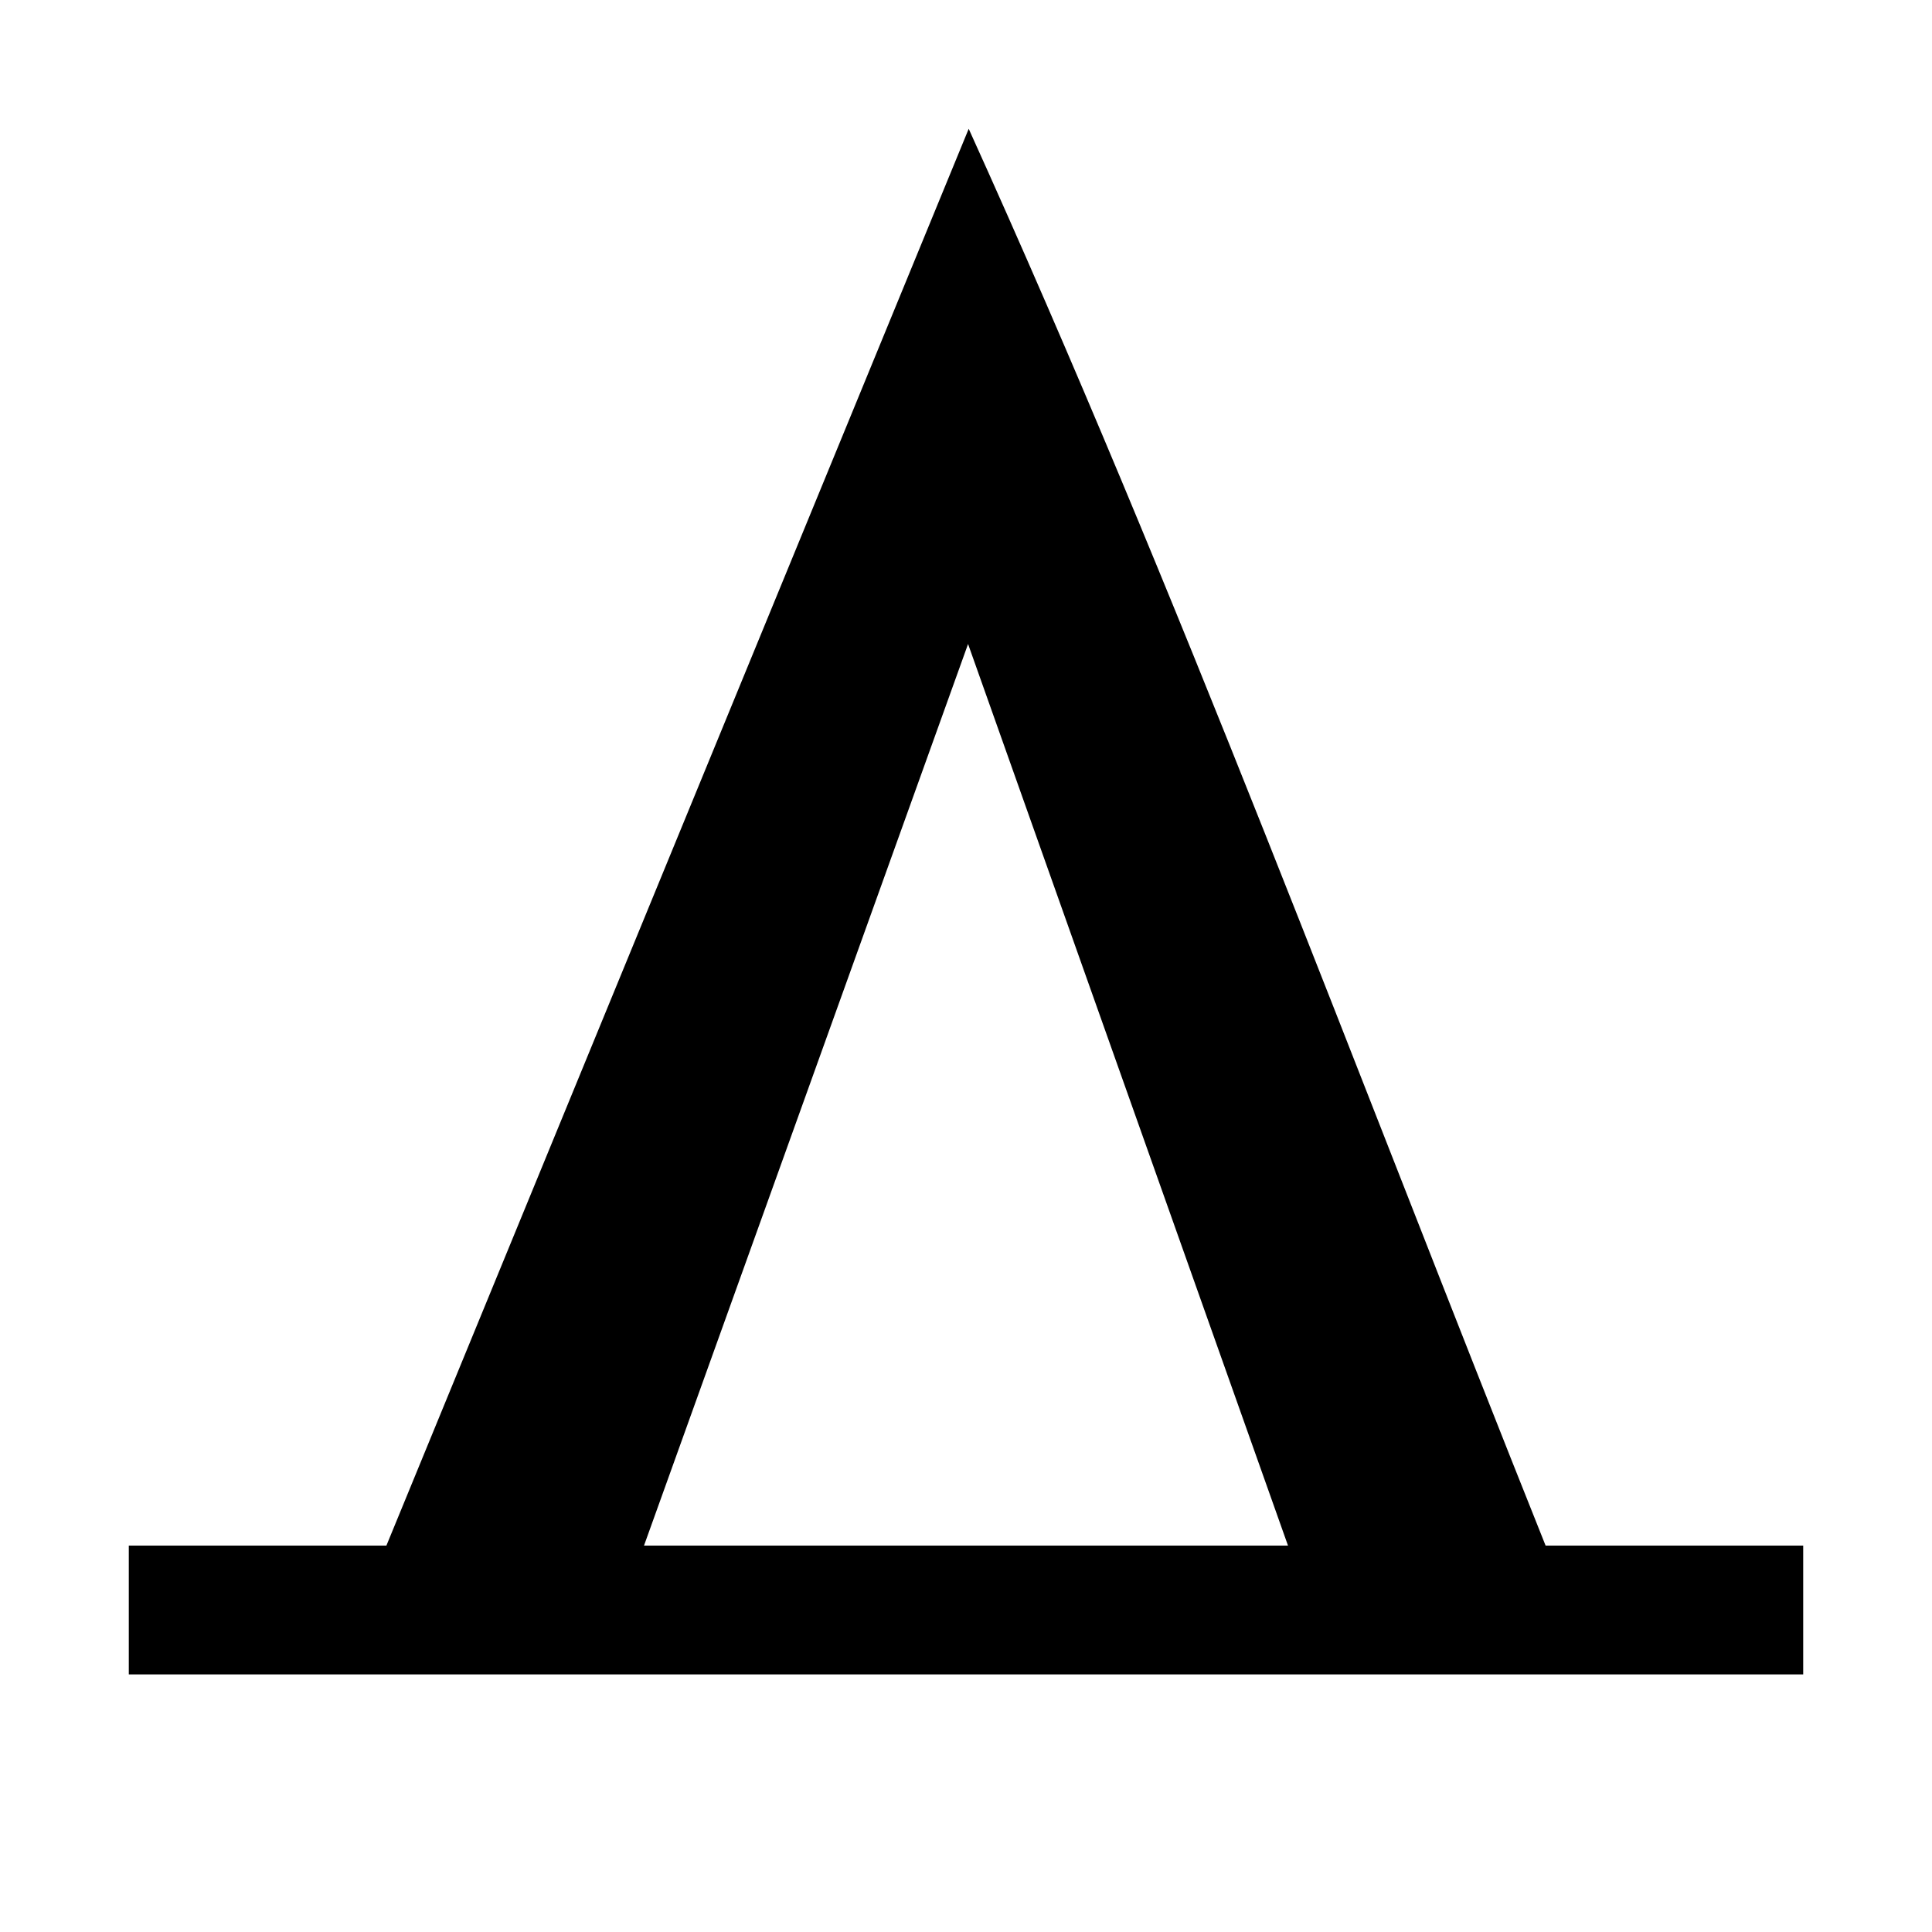
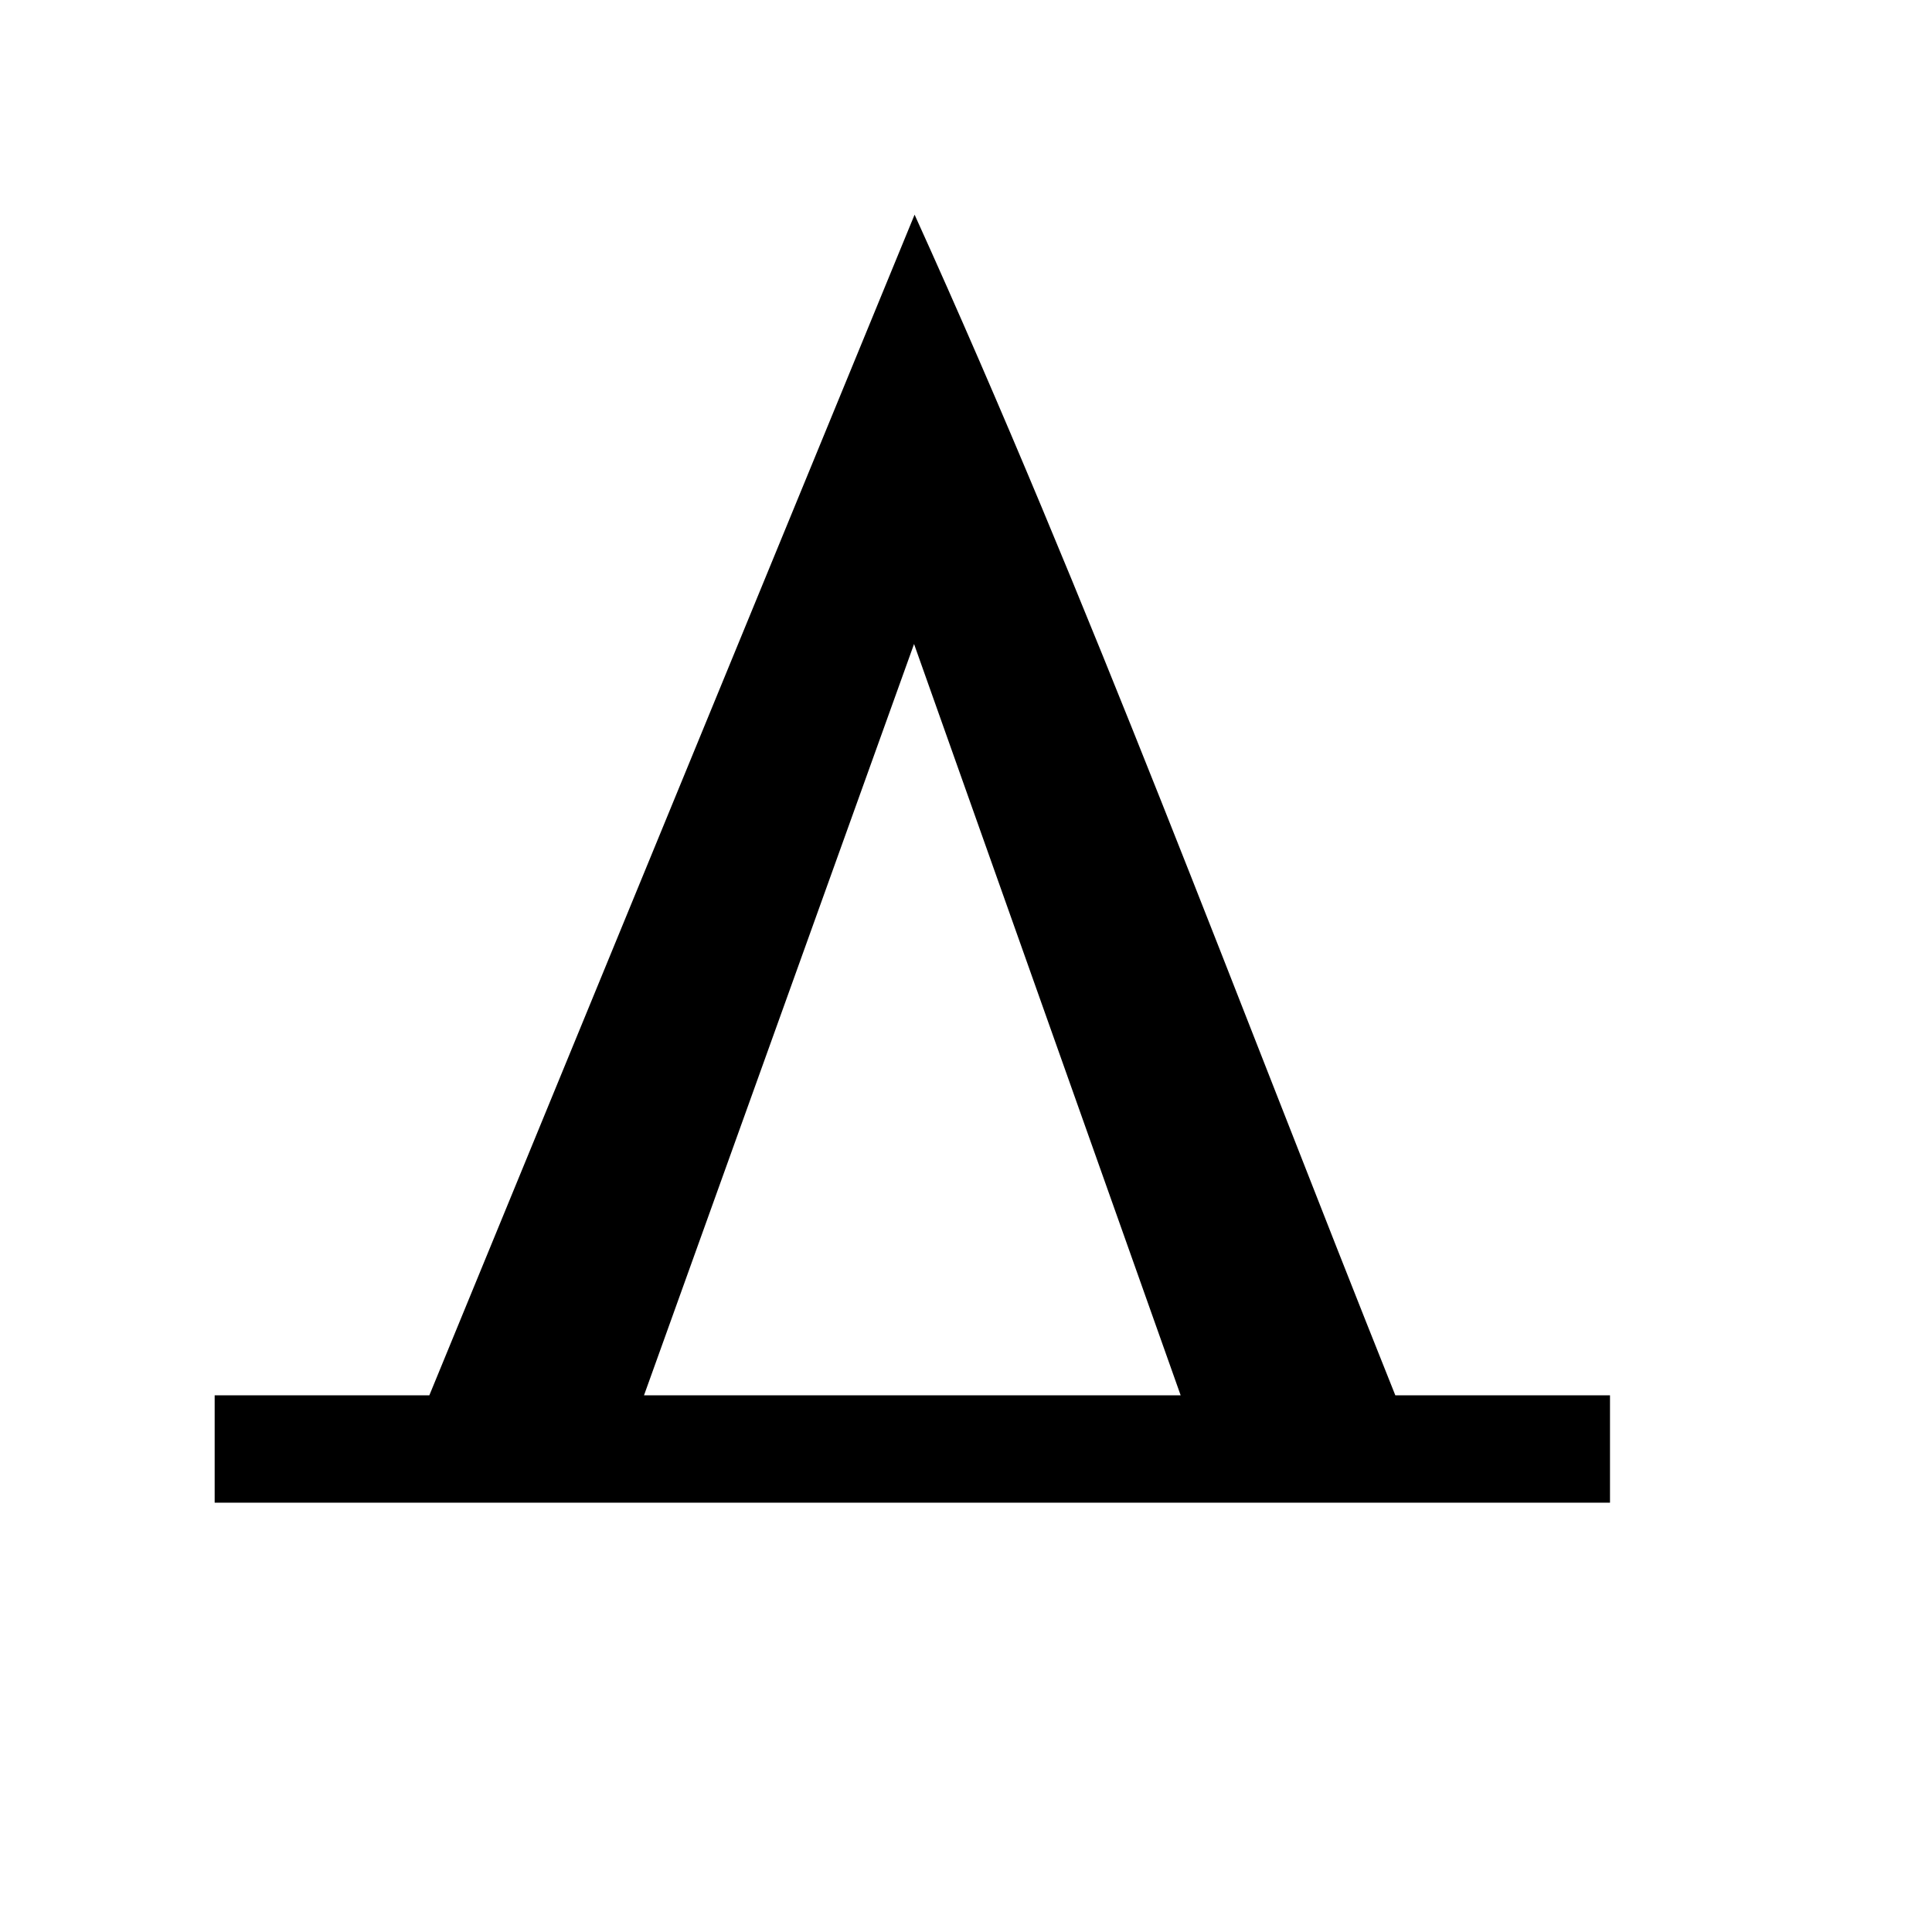
- <svg xmlns="http://www.w3.org/2000/svg" version="1.1" id="svg3836" width="15" height="15" viewBox="0 0 15 15">
-   <defs id="defs3840" />
-   <path style="fill:#000000;fill-opacity:1;stroke:none;stroke-width:1px;stroke-linecap:butt;stroke-linejoin:miter;stroke-opacity:1" d="M 1,13 V 12 H 3 L 7.521,1 C 9.155,4.603 10.53,8.326 12,12 h 2 v 1 H 8 v -1 h 2 L 7.516,5 5,12 h 3 v 1 z" id="path1444" />
+ <svg xmlns="http://www.w3.org/2000/svg" viewBox="0 0 18 18" height="18" width="18">
+   <rect fill="none" x="0" y="0" width="18" height="18" />
+   <path fill="#000" transform="translate(1 1)" d="M 1,13 V 12 H 3 L 7.521,1 C 9.155,4.603 10.53,8.326 12,12 h 2 v 1 H 8 v -1 h 2 L 7.516,5 5,12 h 3 v 1 z" />
</svg>
